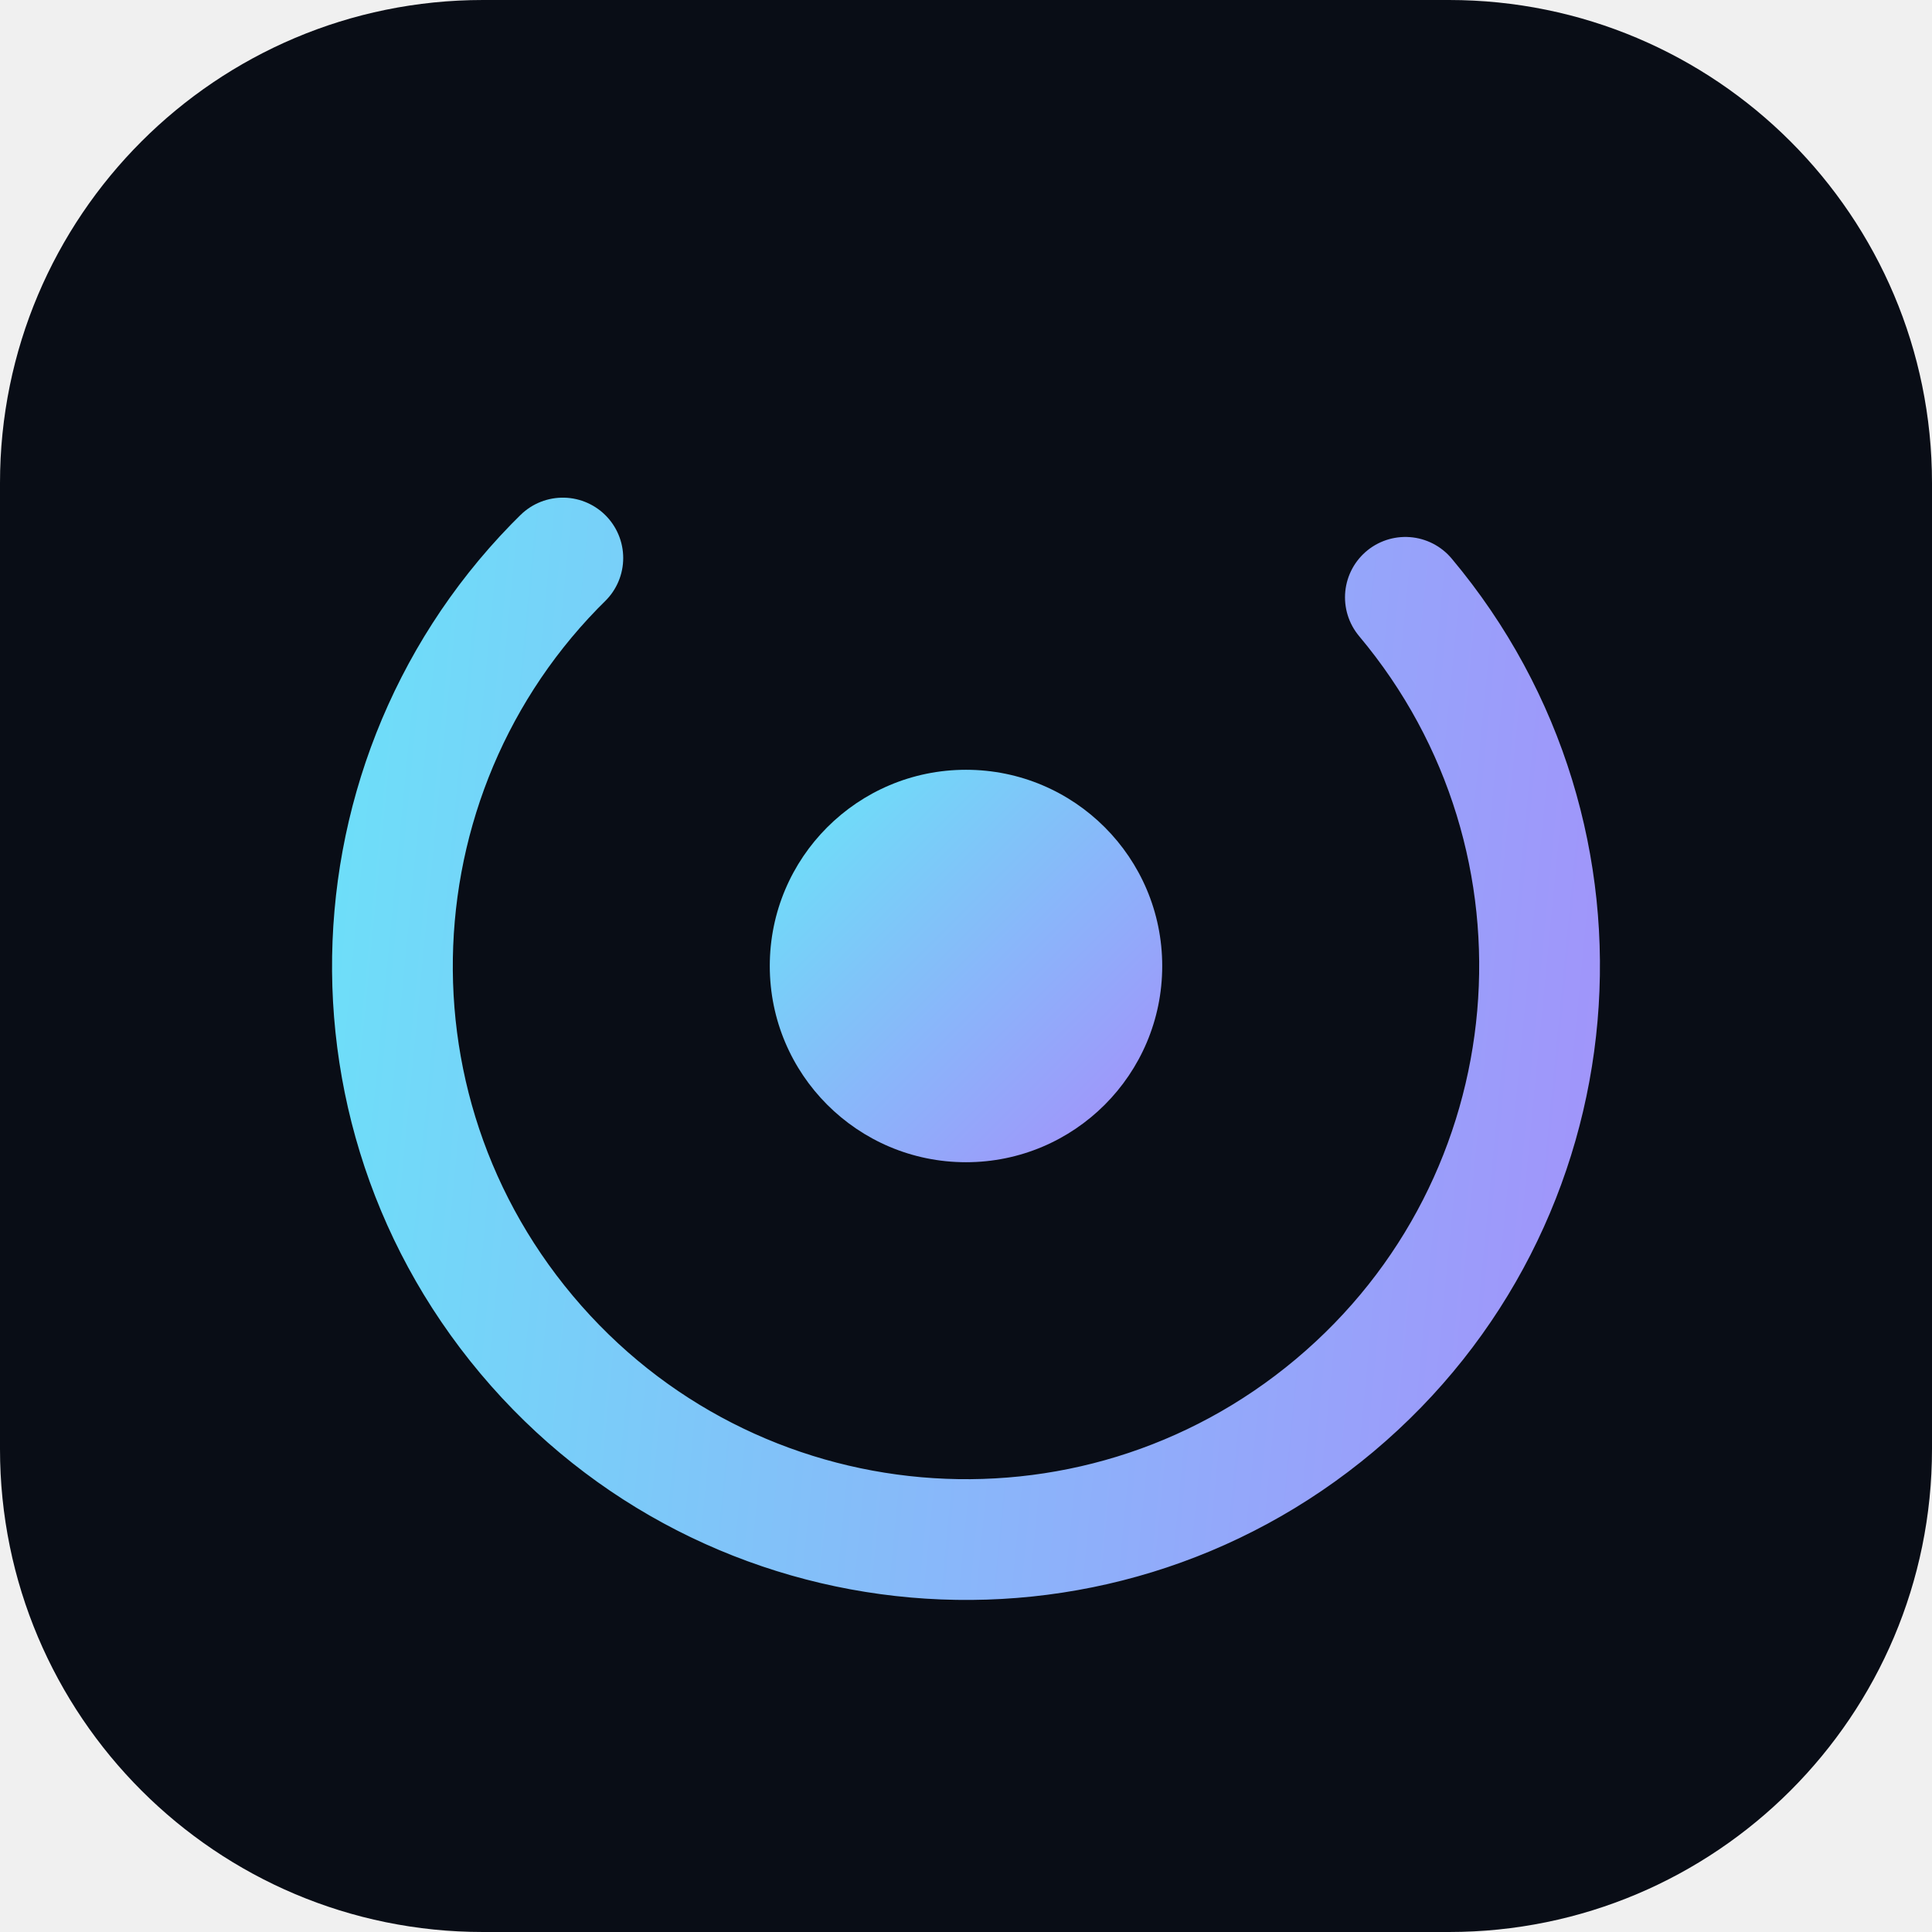
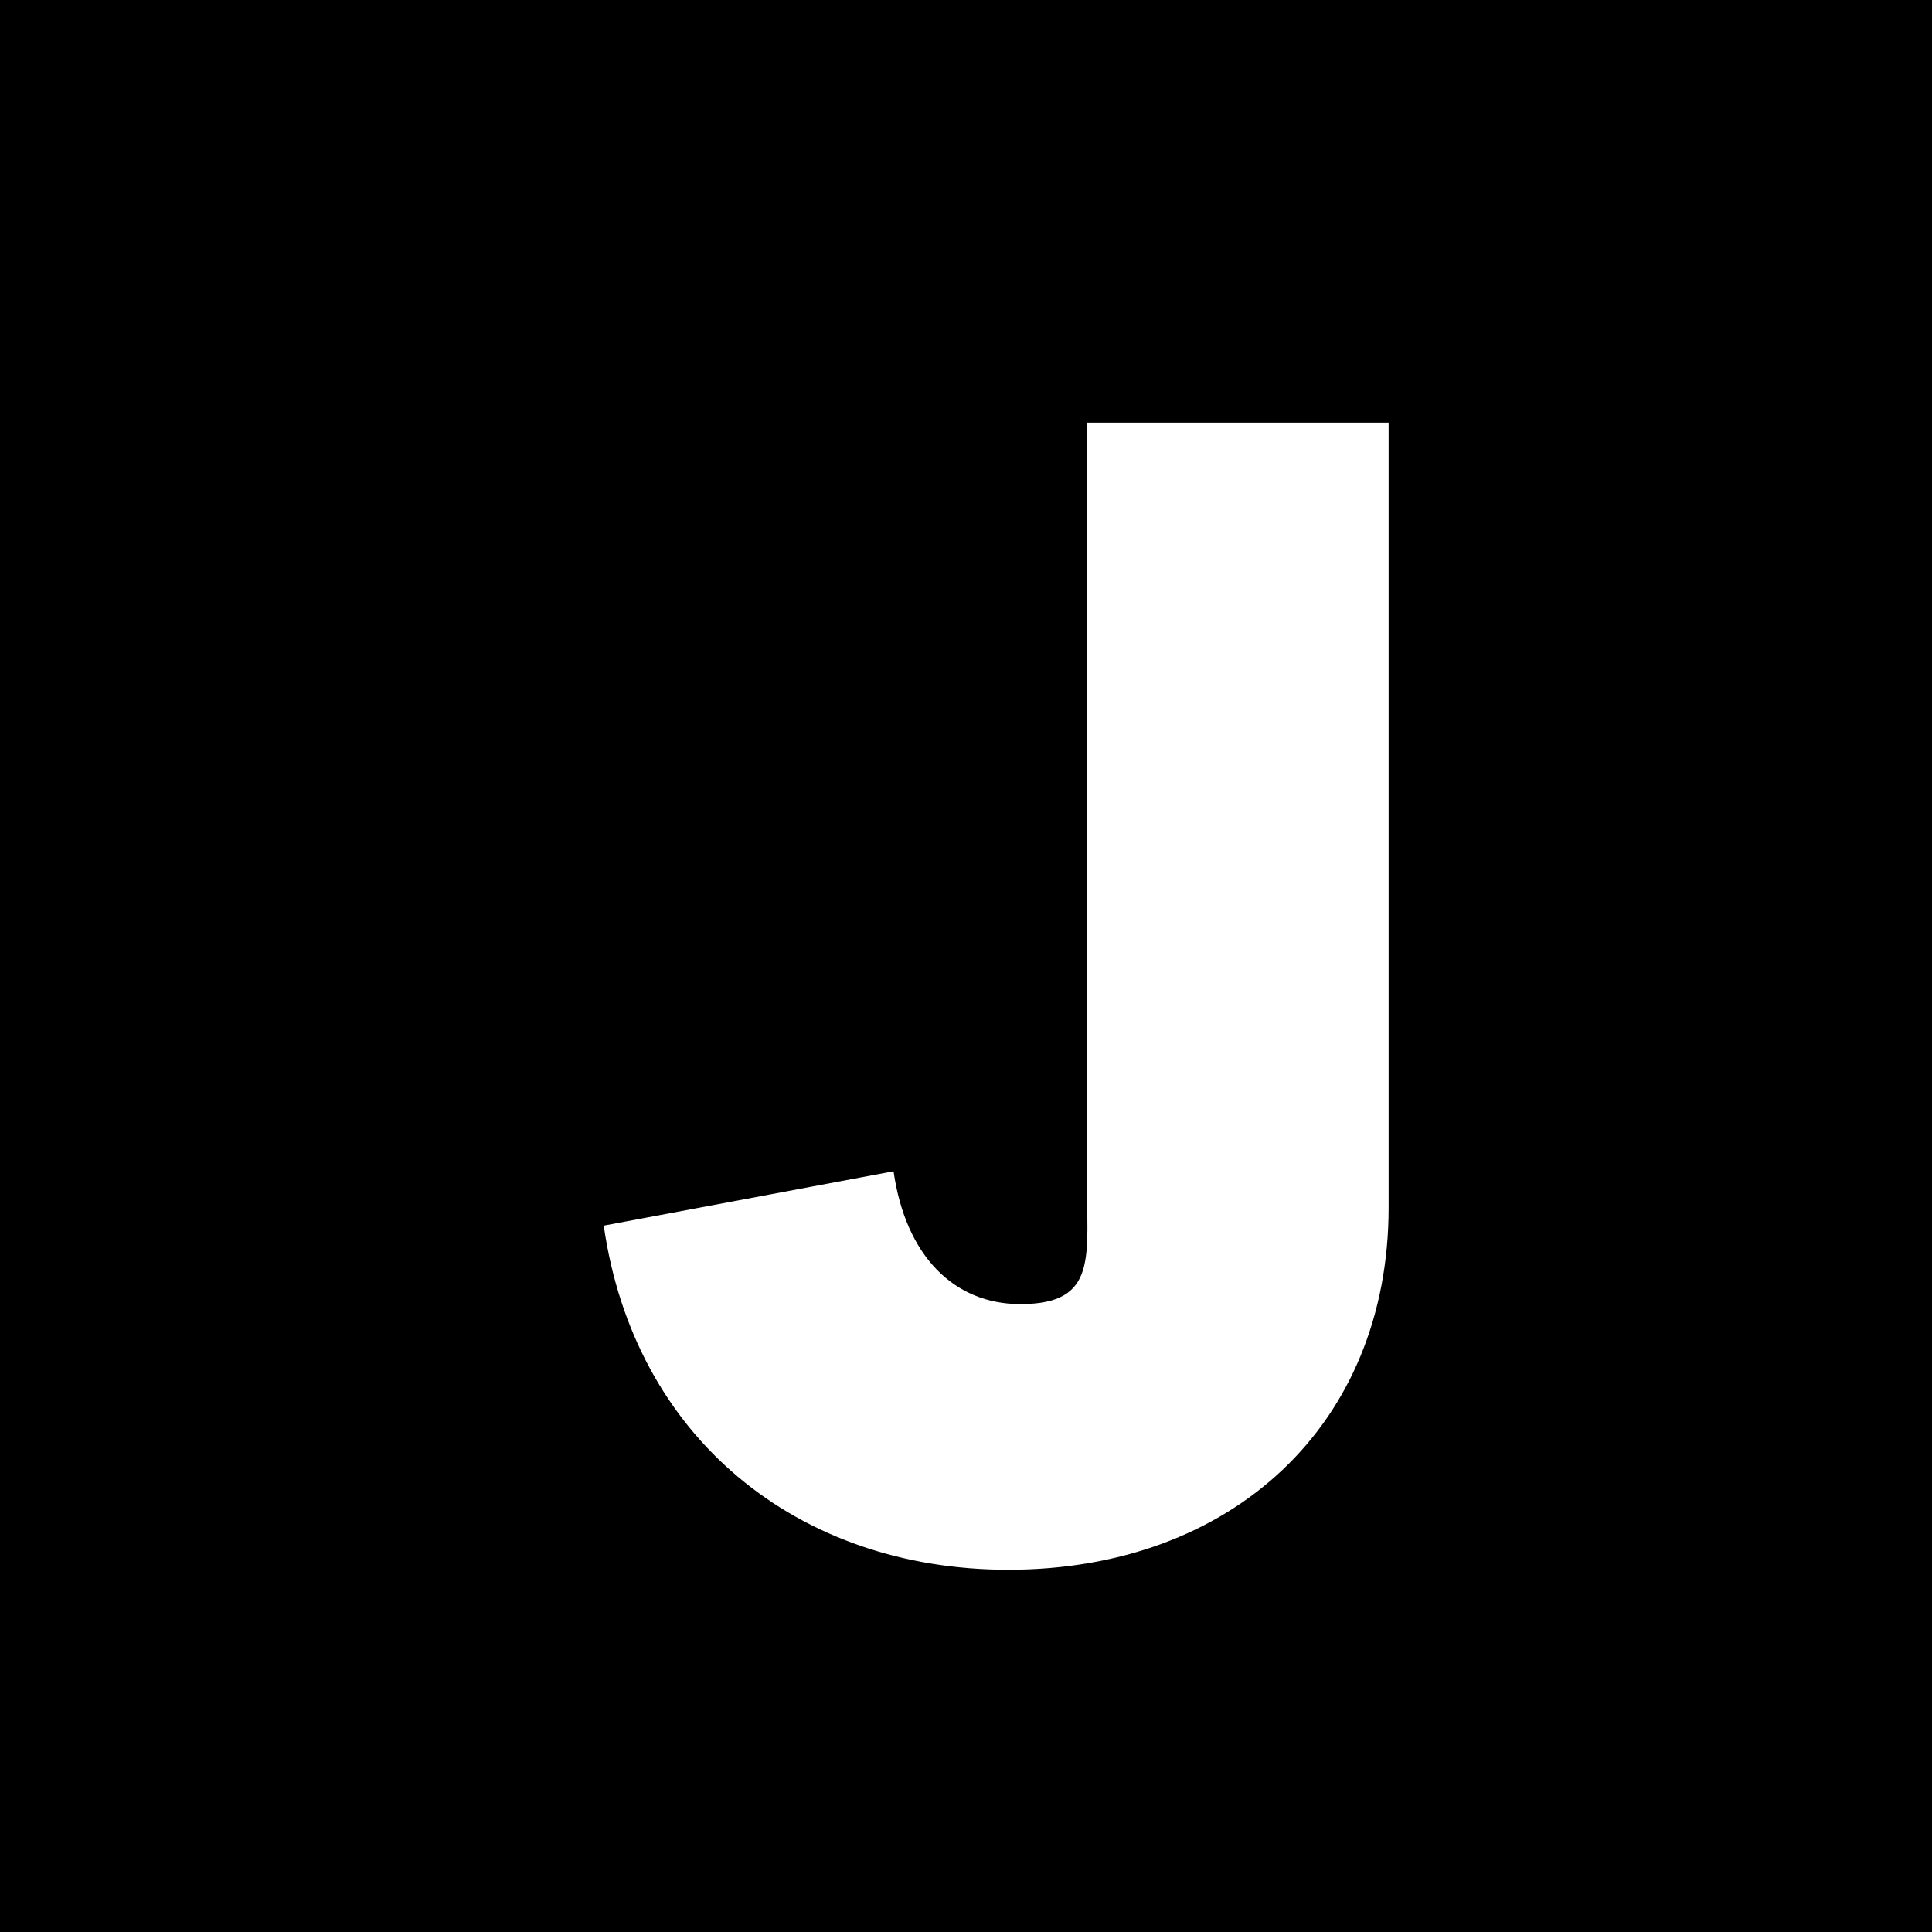
<svg xmlns="http://www.w3.org/2000/svg" viewBox="0 0 64 64">
-   <defs>
-     <linearGradient id="g" x1="0" y1="0" x2="1" y2="1">
-       <stop offset="0" stop-color="#67e8f9" />
-       <stop offset="1" stop-color="#a78bfa" />
-     </linearGradient>
-   </defs>
-   <rect width="64" height="64" rx="16" fill="#090d16" />
-   <circle cx="32" cy="32" r="19" fill="none" stroke="url(#g)" stroke-width="4" stroke-dasharray="88 32" stroke-linecap="round" transform="rotate(-40 32 32)" />
-   <circle cx="32" cy="32" r="6.5" fill="url(#g)" />
+   <rect width="64" height="64" fill="#000" />
+   <path d="M36 14h10v26c0 7.2-5.2 12-12.6 12C26.4 52 21 47.6 20 40.6l9.6-1.8c.4 2.8 2 4.4 4.2 4.4 2.6 0 2.2-1.6 2.2-4.2z" fill="#fff" />
</svg>
